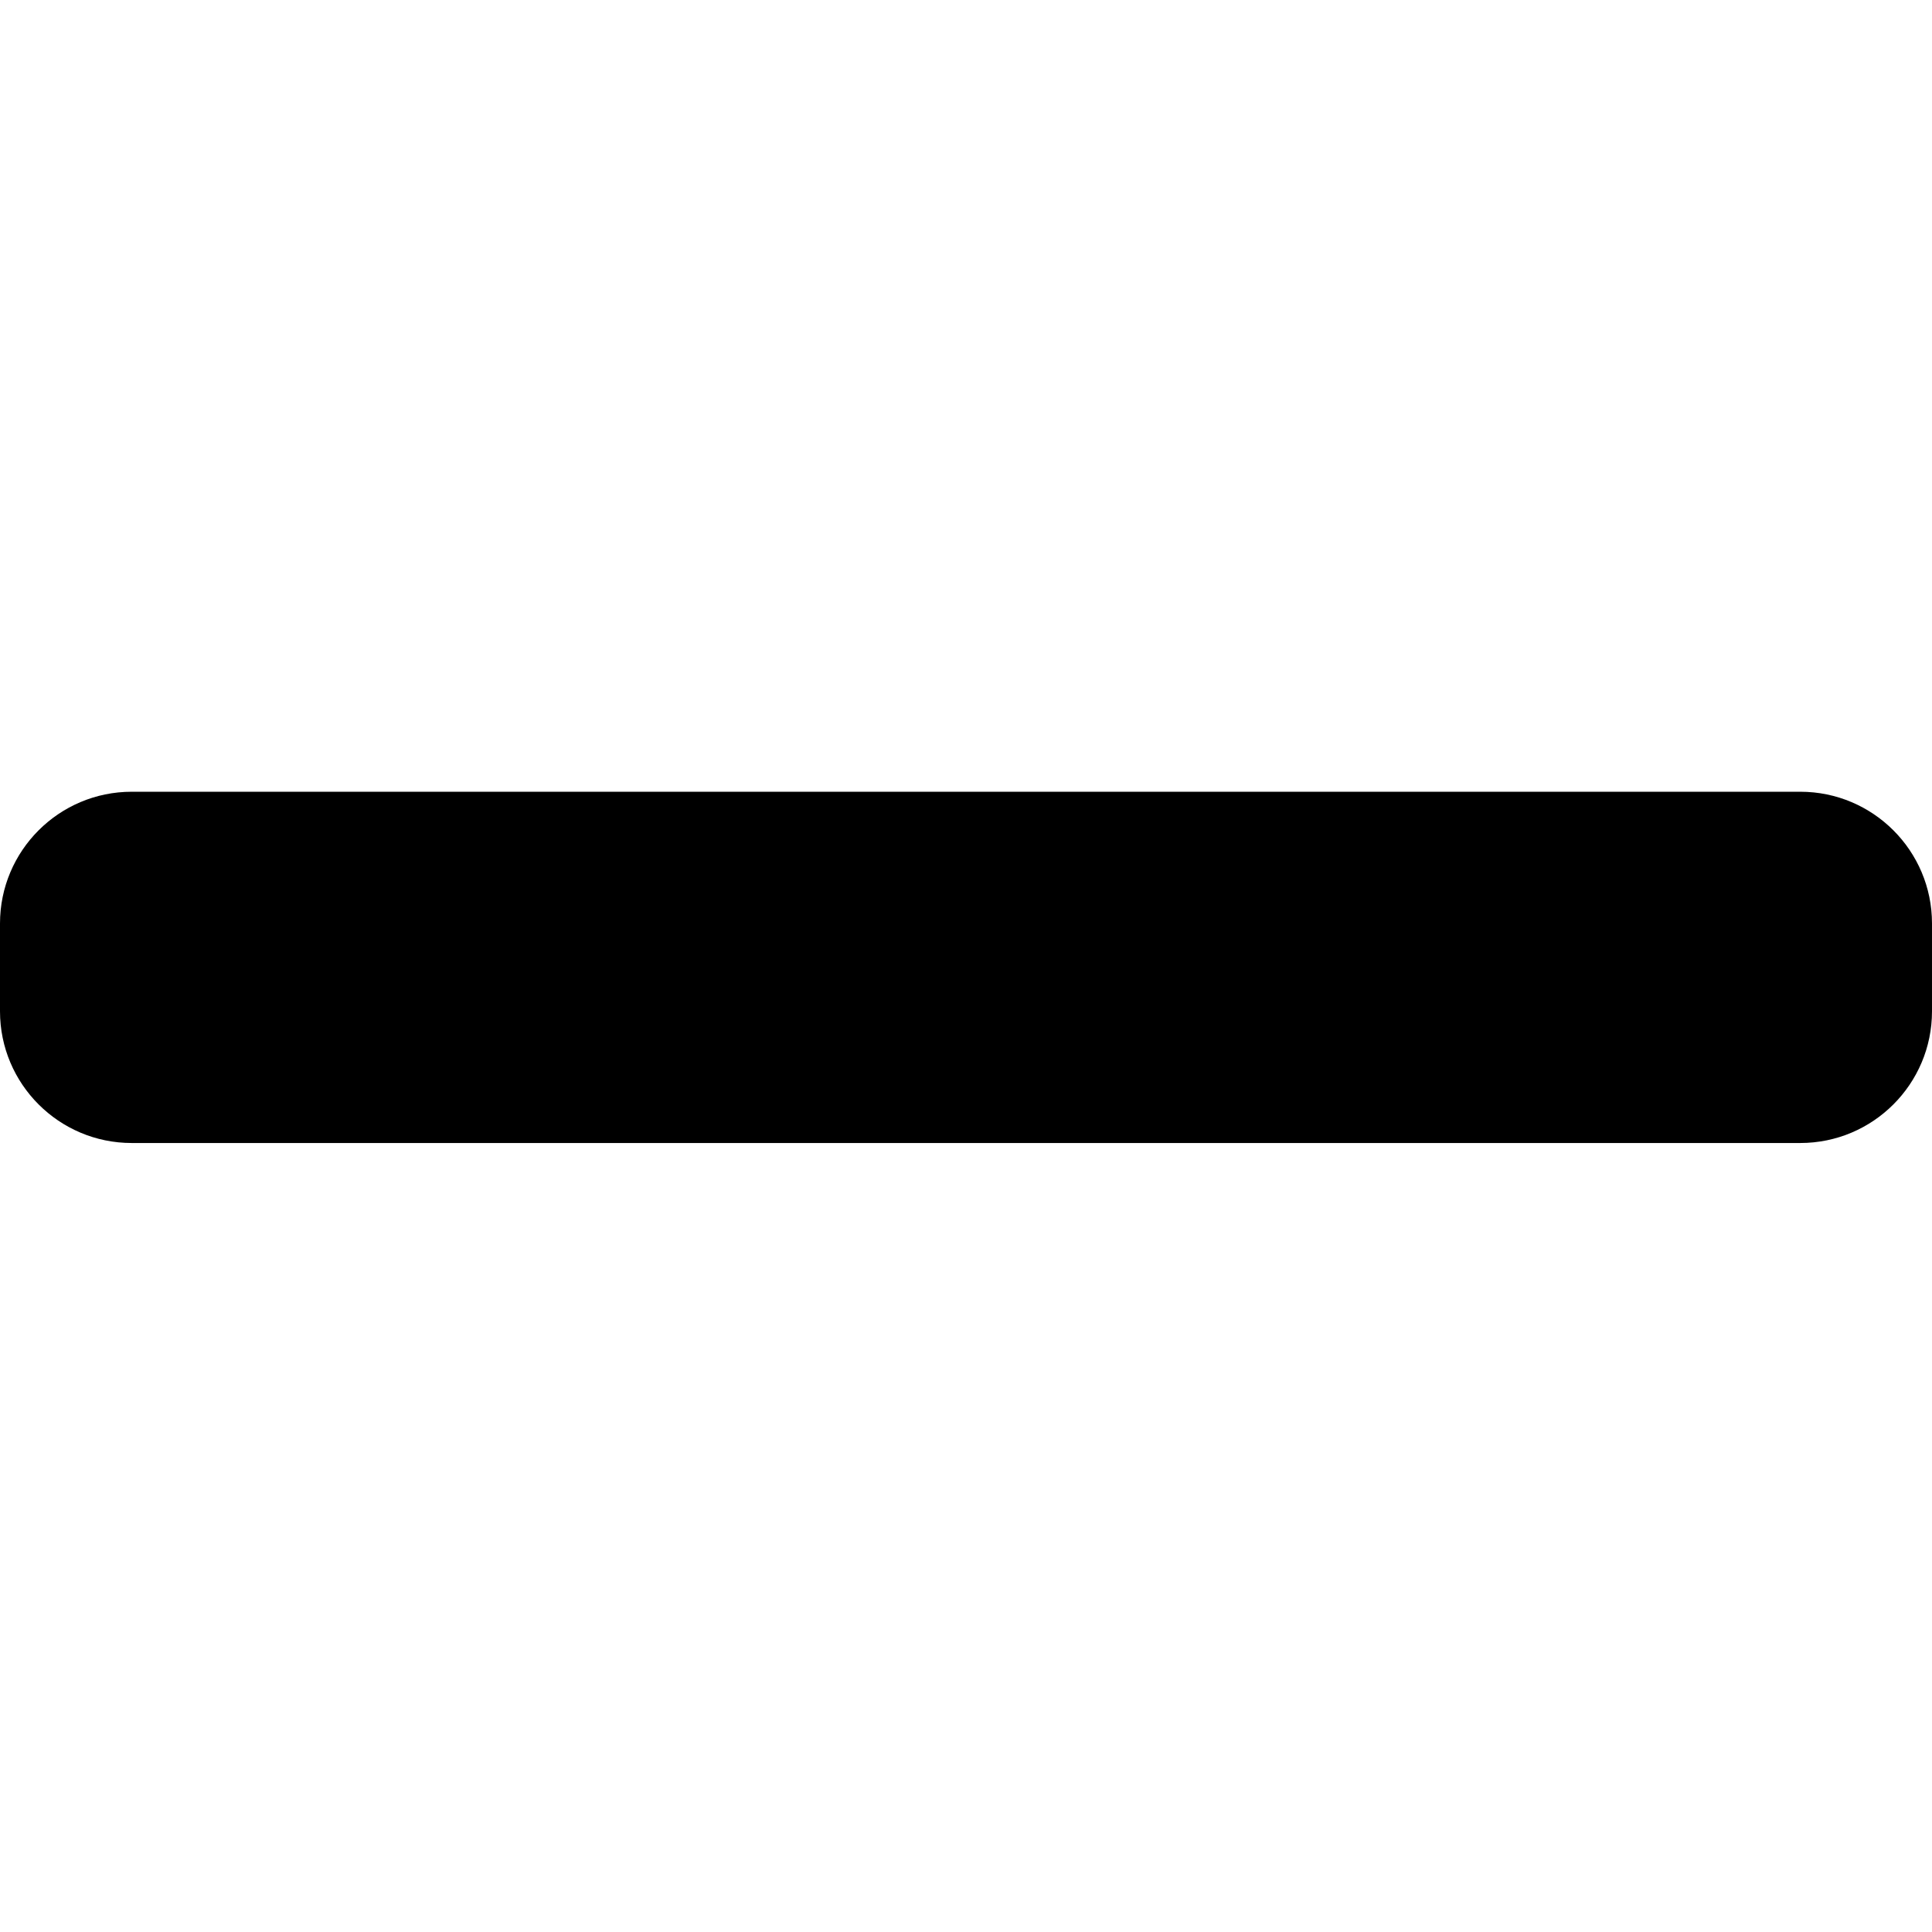
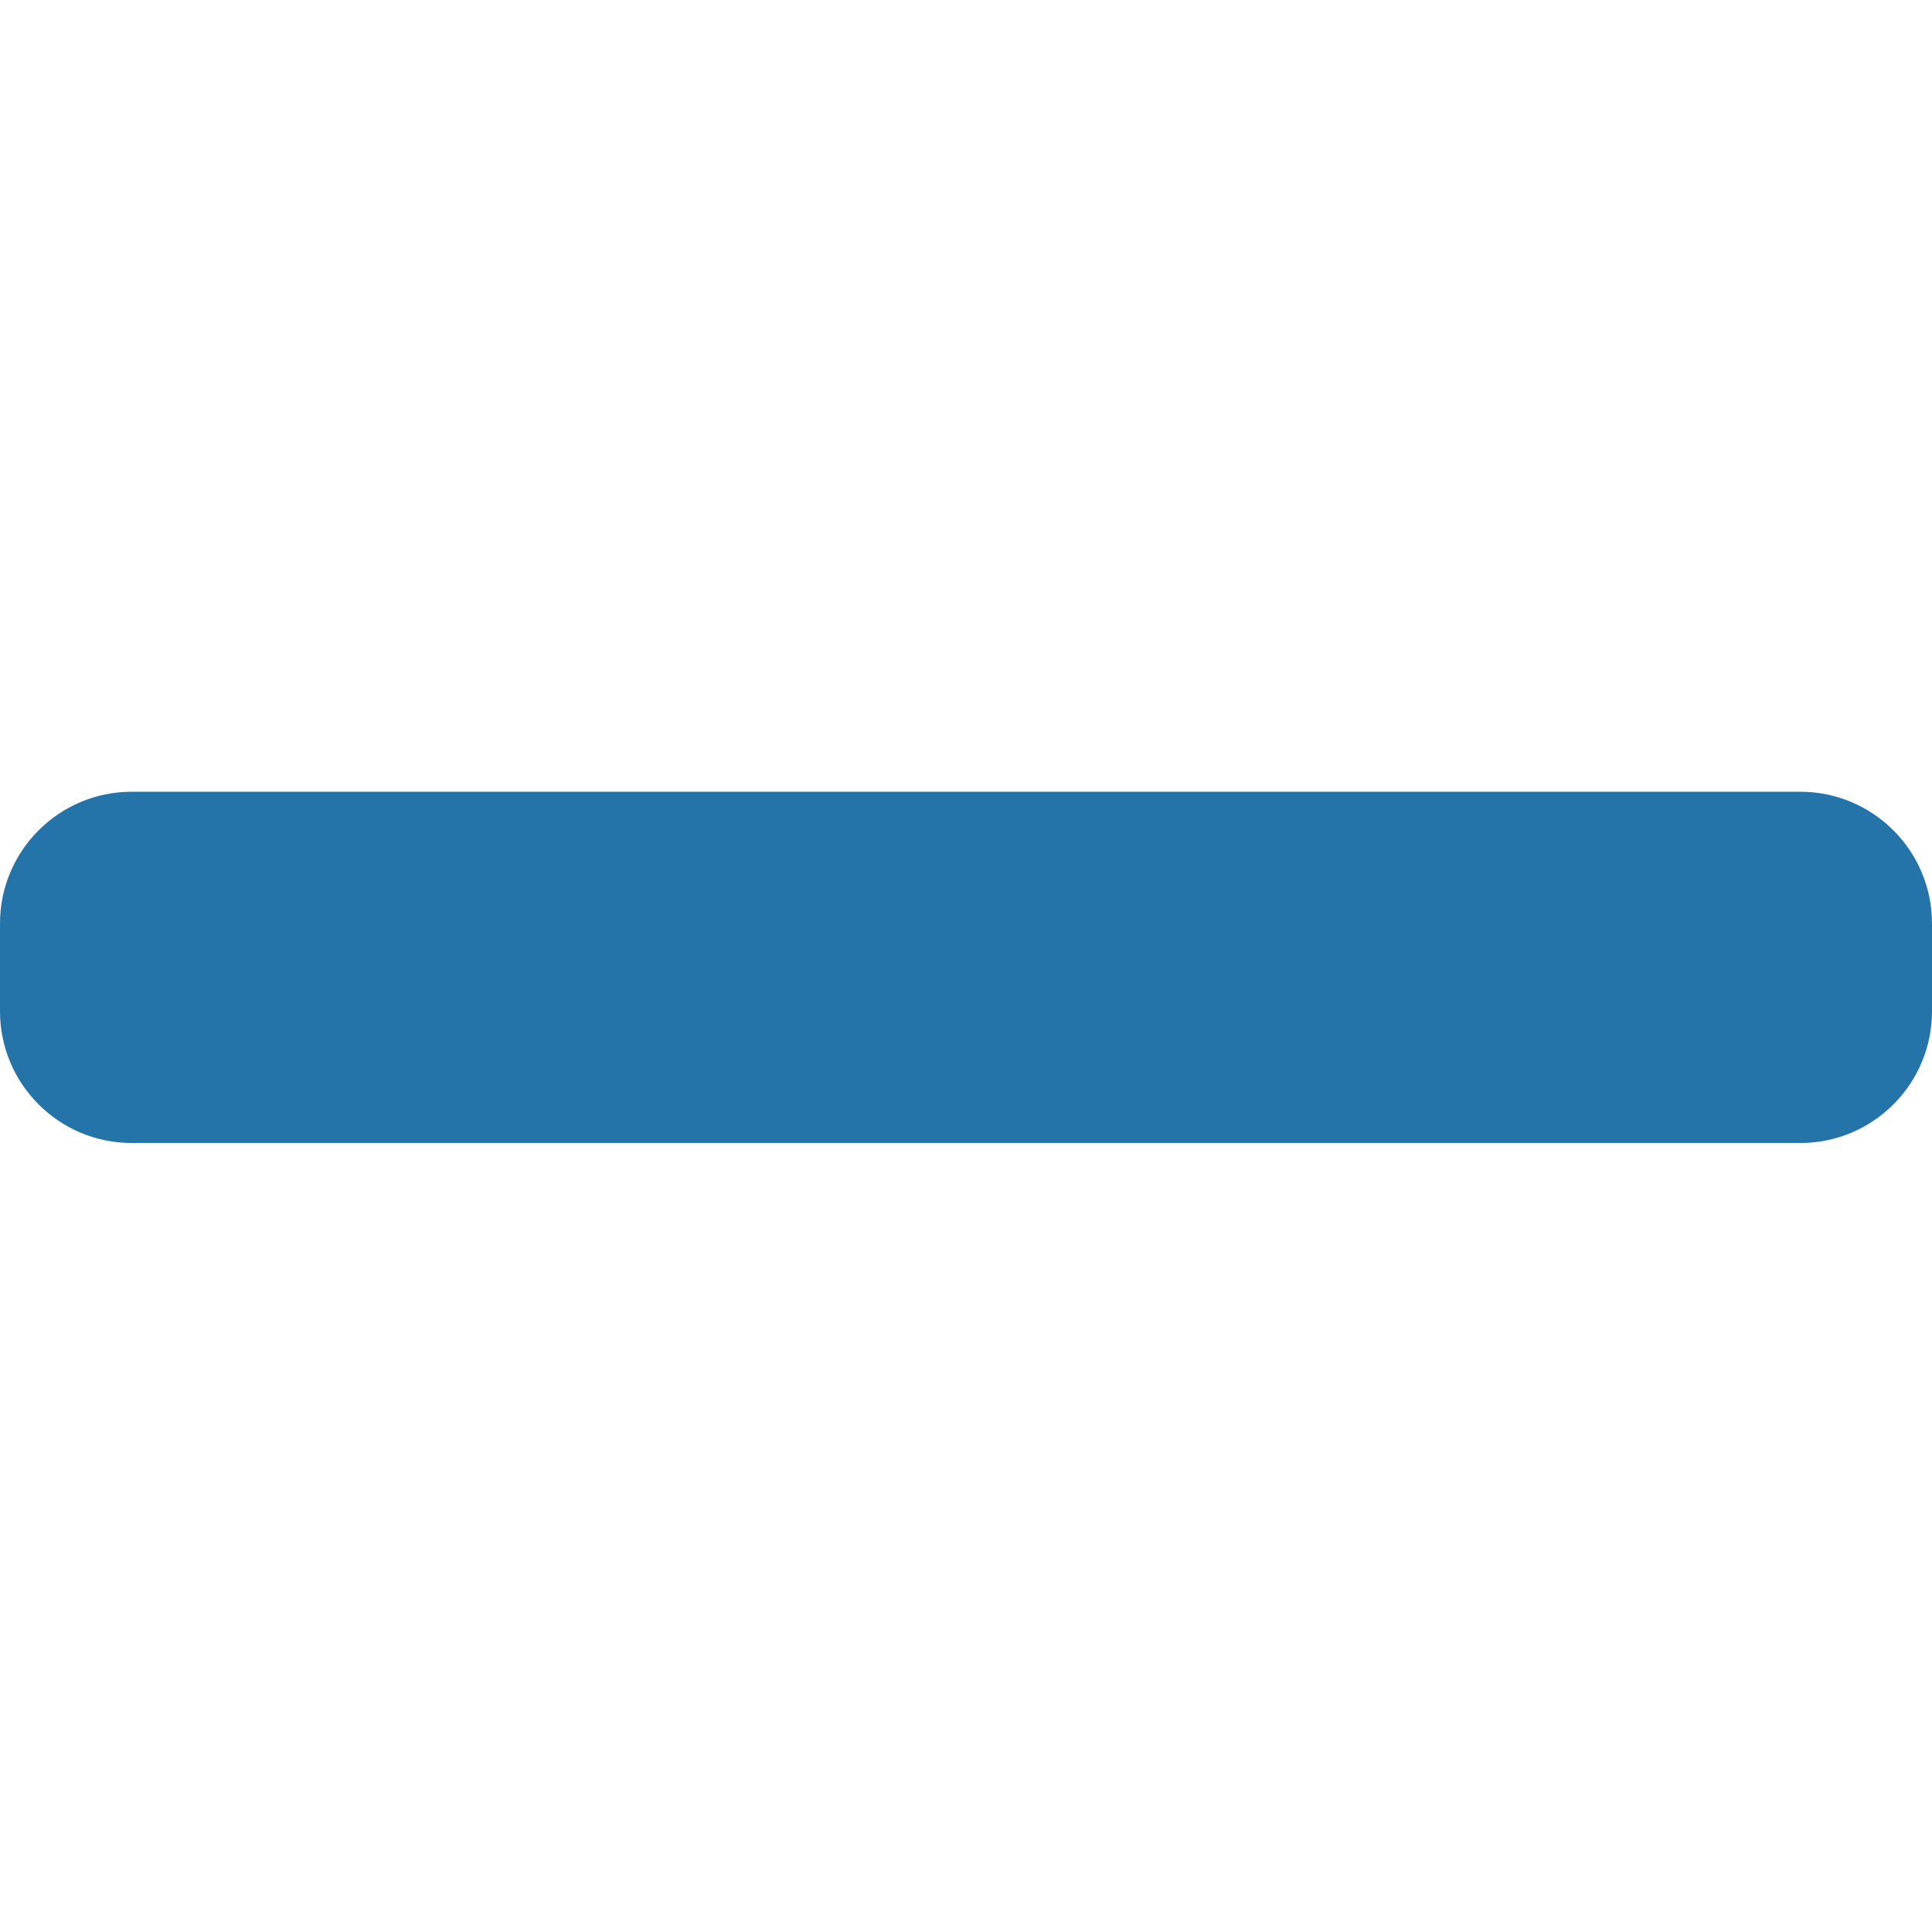
- <svg xmlns="http://www.w3.org/2000/svg" height="469pt" viewBox="0 -192 469.333 469" width="469pt">
+ <svg xmlns="http://www.w3.org/2000/svg" height="469pt" fill="#2574a9" viewBox="0 -192 469.333 469" width="469pt">
  <path d="m437.332.168h-405.332c-17.664 0-32 14.336-32 32v21.332c0 17.664 14.336 32 32 32h405.332c17.664 0 32-14.336 32-32v-21.332c0-17.664-14.336-32-32-32zm0 0" />
</svg>
